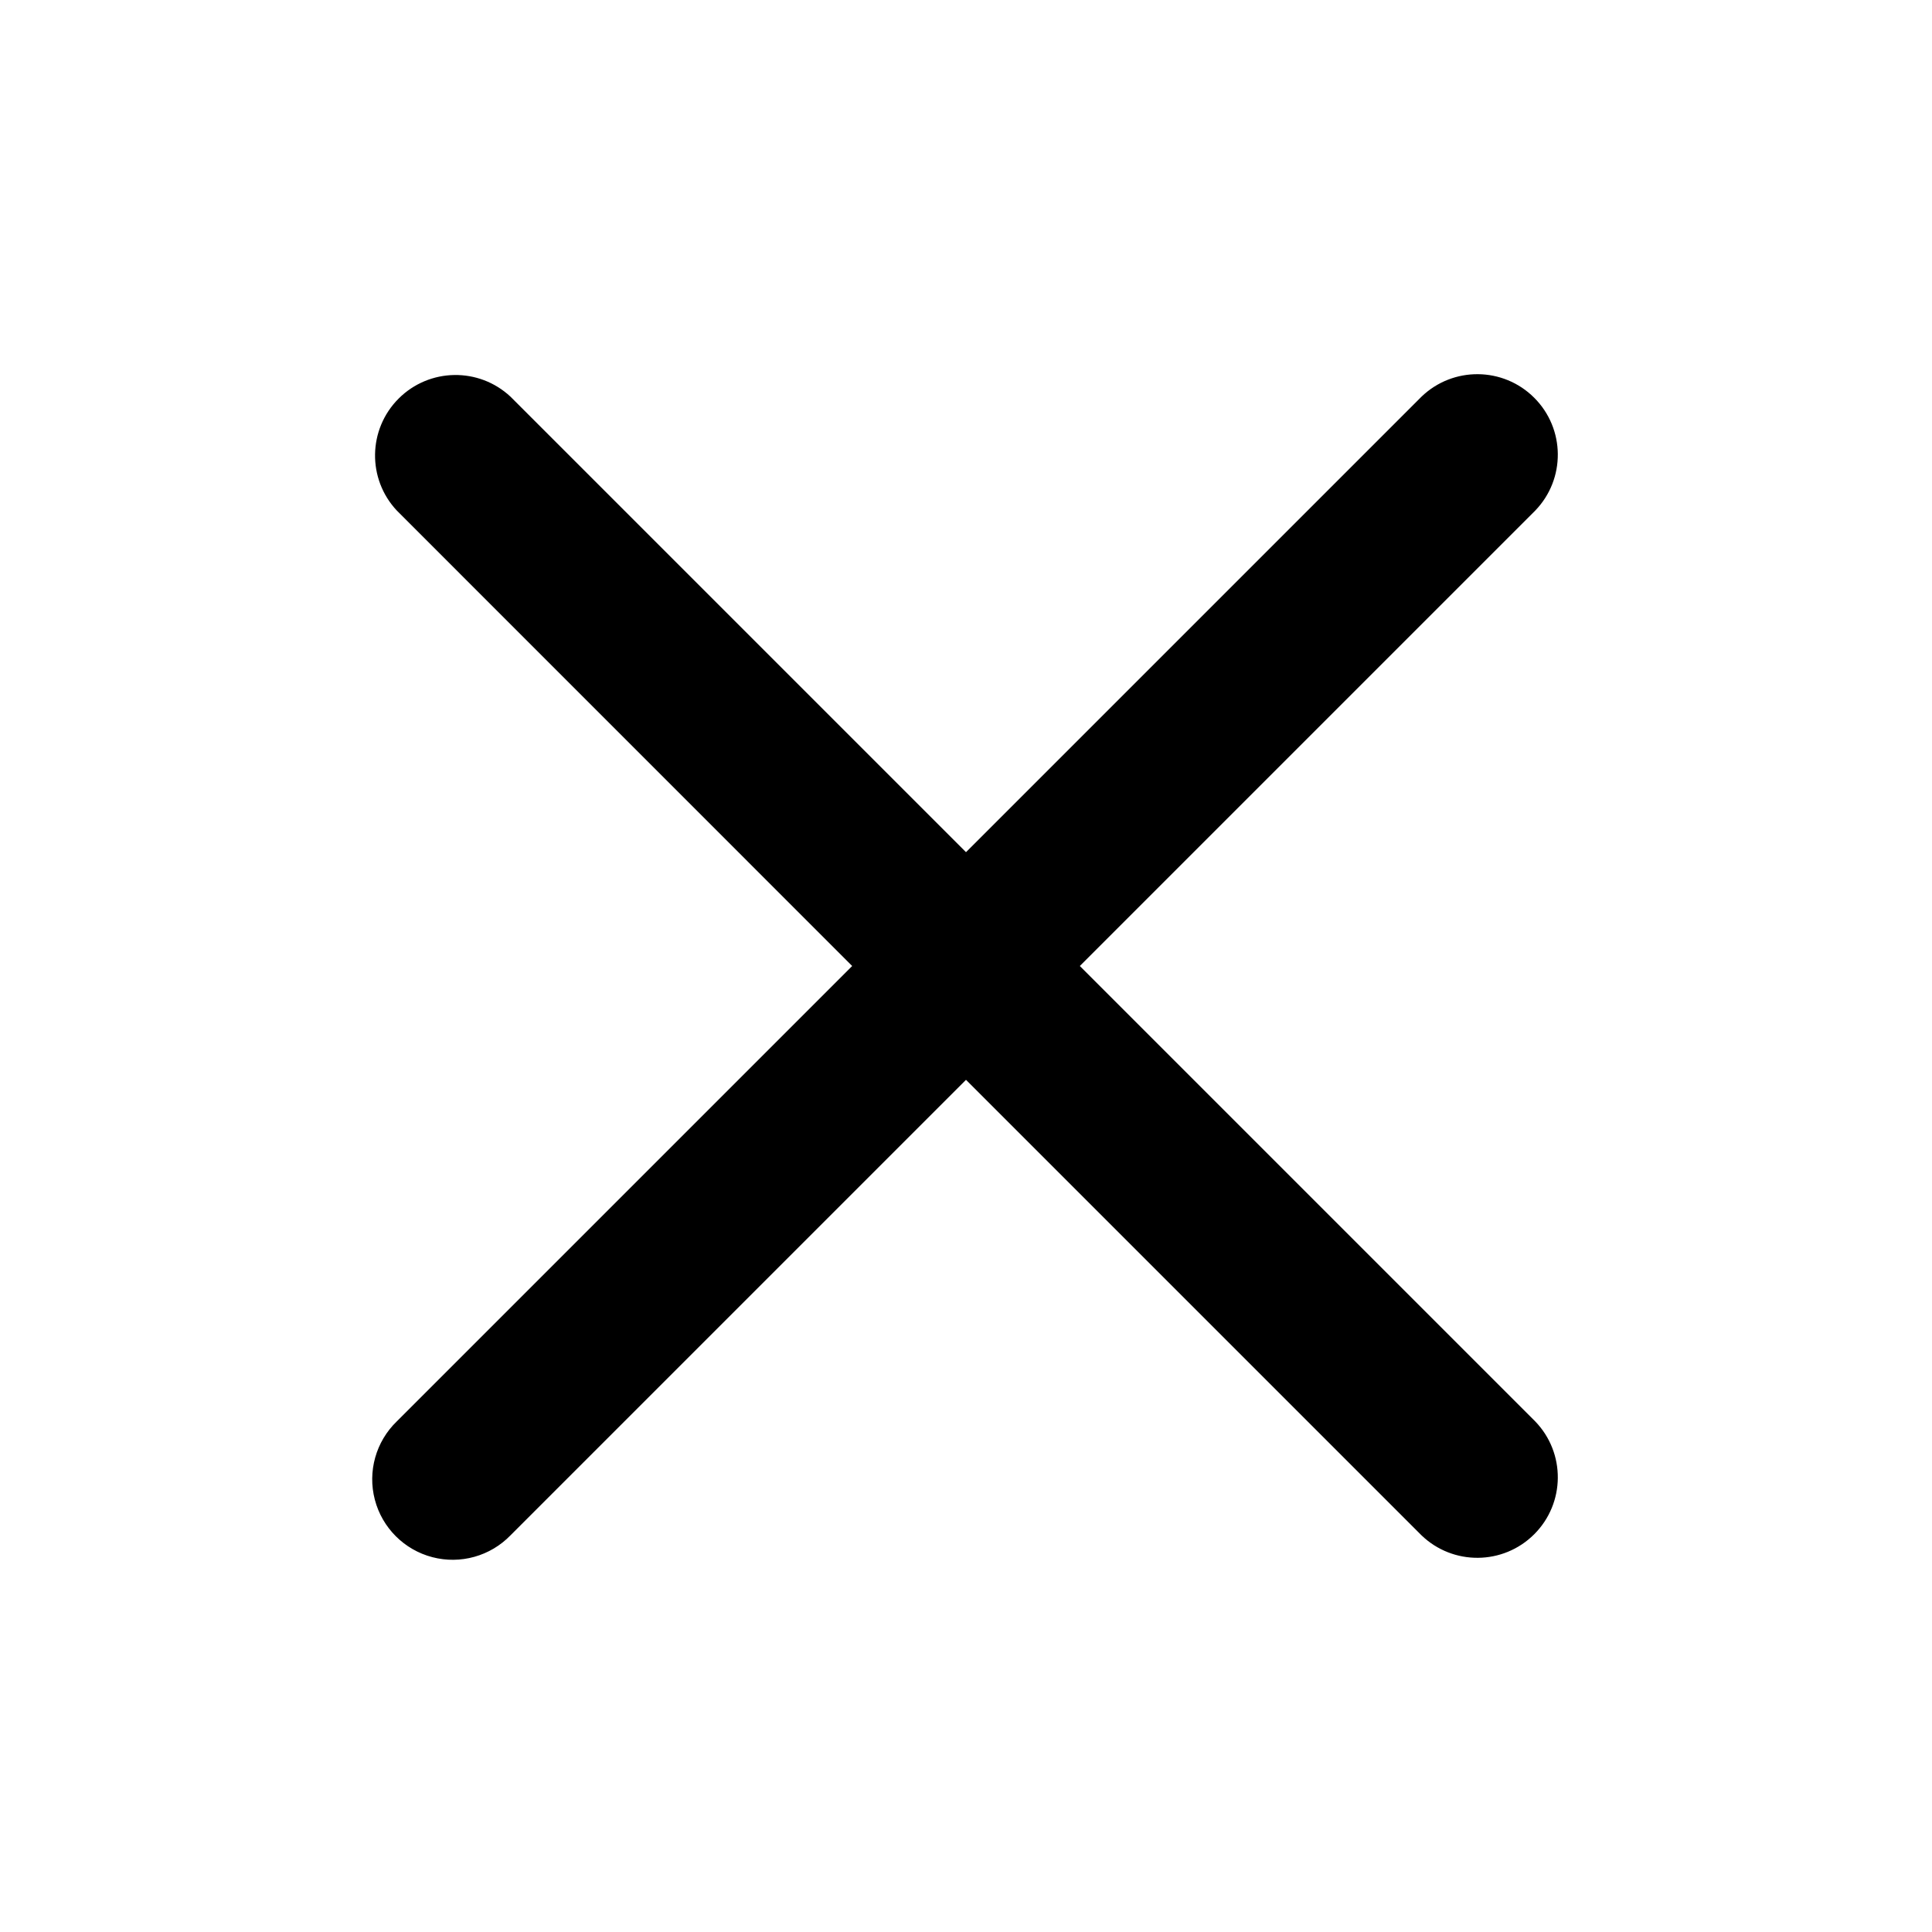
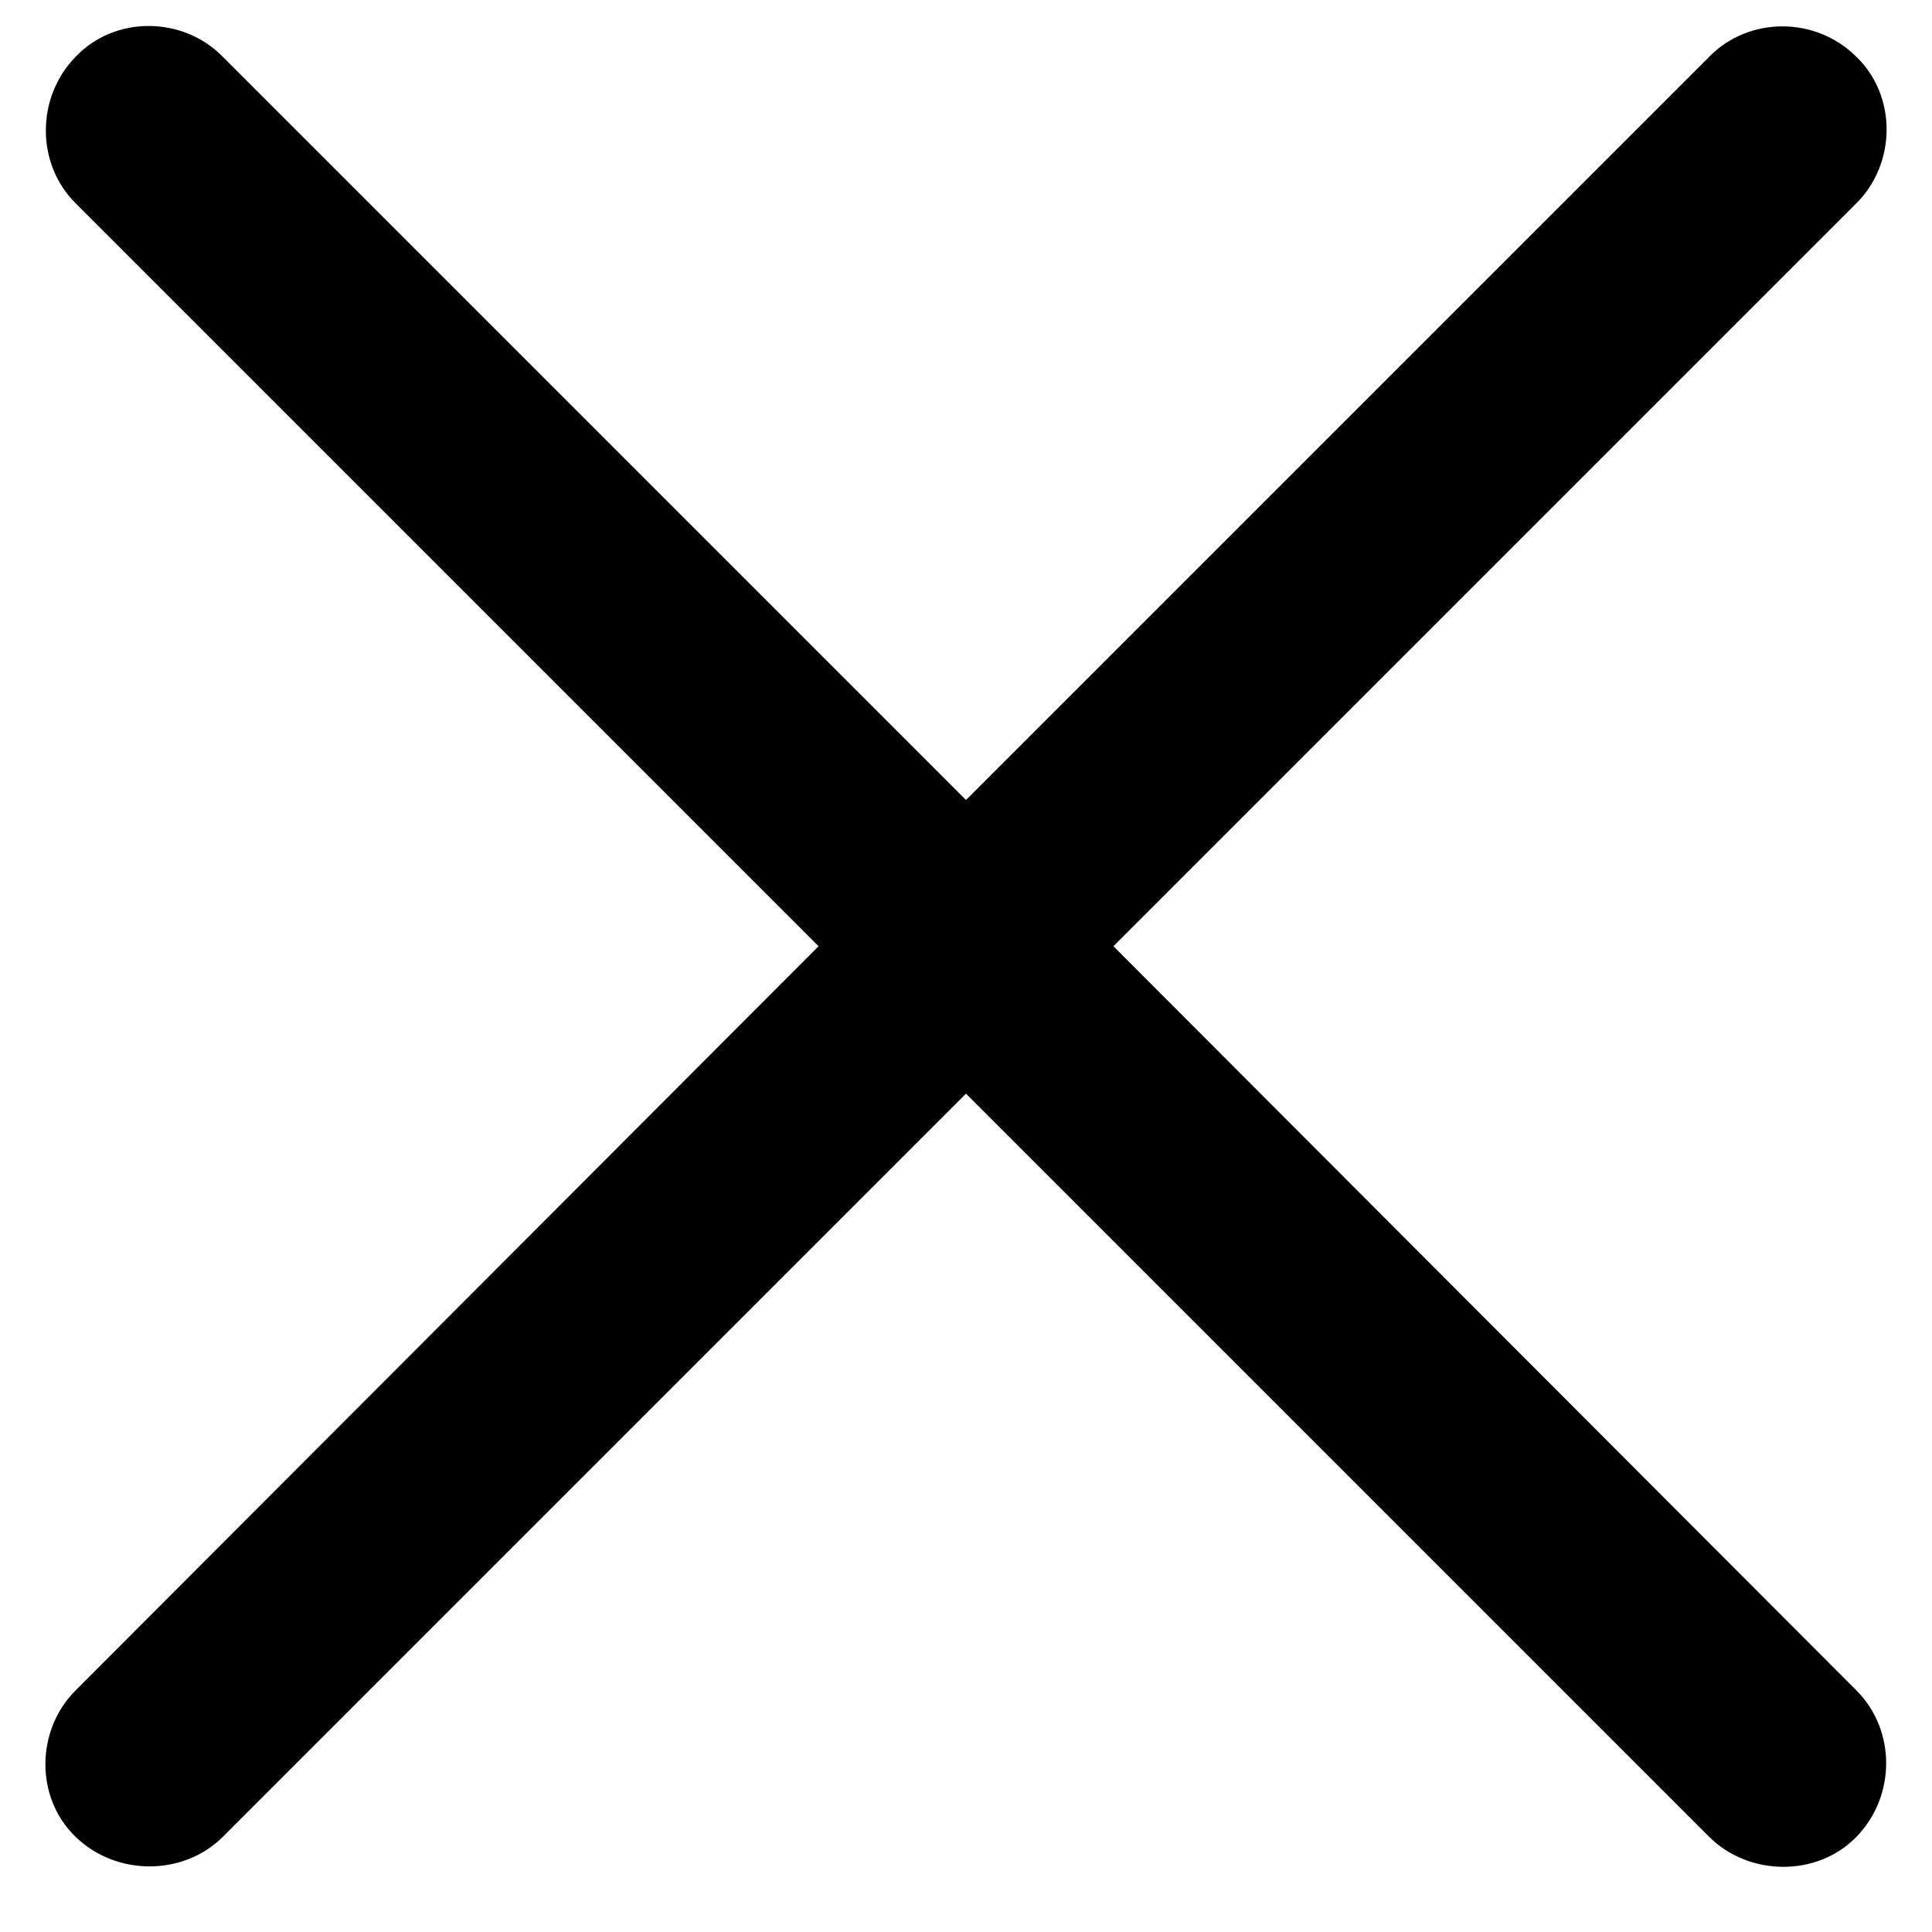
- <svg xmlns="http://www.w3.org/2000/svg" aria-hidden="true" viewBox="0 0 24 24">
-   <g fill="none" fill-rule="evenodd">
-     <path d="M24 0v24H0V0zM12.593 23.258l-.011.002l-.071.035l-.02.004l-.014-.004l-.071-.035c-.01-.004-.019-.001-.024.005l-.004.01l-.017.428l.005.02l.01.013l.104.074l.015.004l.012-.004l.104-.074l.012-.016l.004-.017l-.017-.427c-.002-.01-.009-.017-.017-.018m.265-.113l-.013.002l-.185.093l-.01.01l-.003.011l.018.43l.005.012l.008.007l.201.093c.012.004.023 0 .029-.008l.004-.014l-.034-.614c-.003-.012-.01-.02-.02-.022m-.715.002a.023.023 0 0 0-.027.006l-.006.014l-.034.614c0 .012.007.02.017.024l.015-.002l.201-.093l.01-.008l.004-.011l.017-.43l-.003-.012l-.01-.01z" />
-     <path fill="currentColor" d="m12 13.414l5.657 5.657a1 1 0 0 0 1.414-1.414L13.414 12l5.657-5.657a1 1 0 0 0-1.414-1.414L12 10.586L6.343 4.929A1 1 0 0 0 4.93 6.343L10.586 12l-5.657 5.657a1 1 0 1 0 1.414 1.414z" />
-   </g>
+ <svg xmlns="http://www.w3.org/2000/svg" viewBox="0 0 13 13" fill="none">
+   <path d="M0.508 12.359C0.234 12.094 0.242 11.641 0.508 11.375L5.508 6.367L0.508 1.367C0.242 1.102 0.242 0.656 0.508 0.383C0.773 0.102 1.234 0.109 1.5 0.383L6.5 5.383L11.5 0.383C11.766 0.109 12.219 0.109 12.492 0.383C12.766 0.648 12.758 1.102 12.492 1.367L7.492 6.367L12.492 11.375C12.758 11.641 12.758 12.086 12.492 12.359C12.227 12.633 11.766 12.625 11.5 12.359L6.5 7.359L1.5 12.359C1.234 12.625 0.781 12.625 0.508 12.359Z" fill="currentColor" />
</svg>
